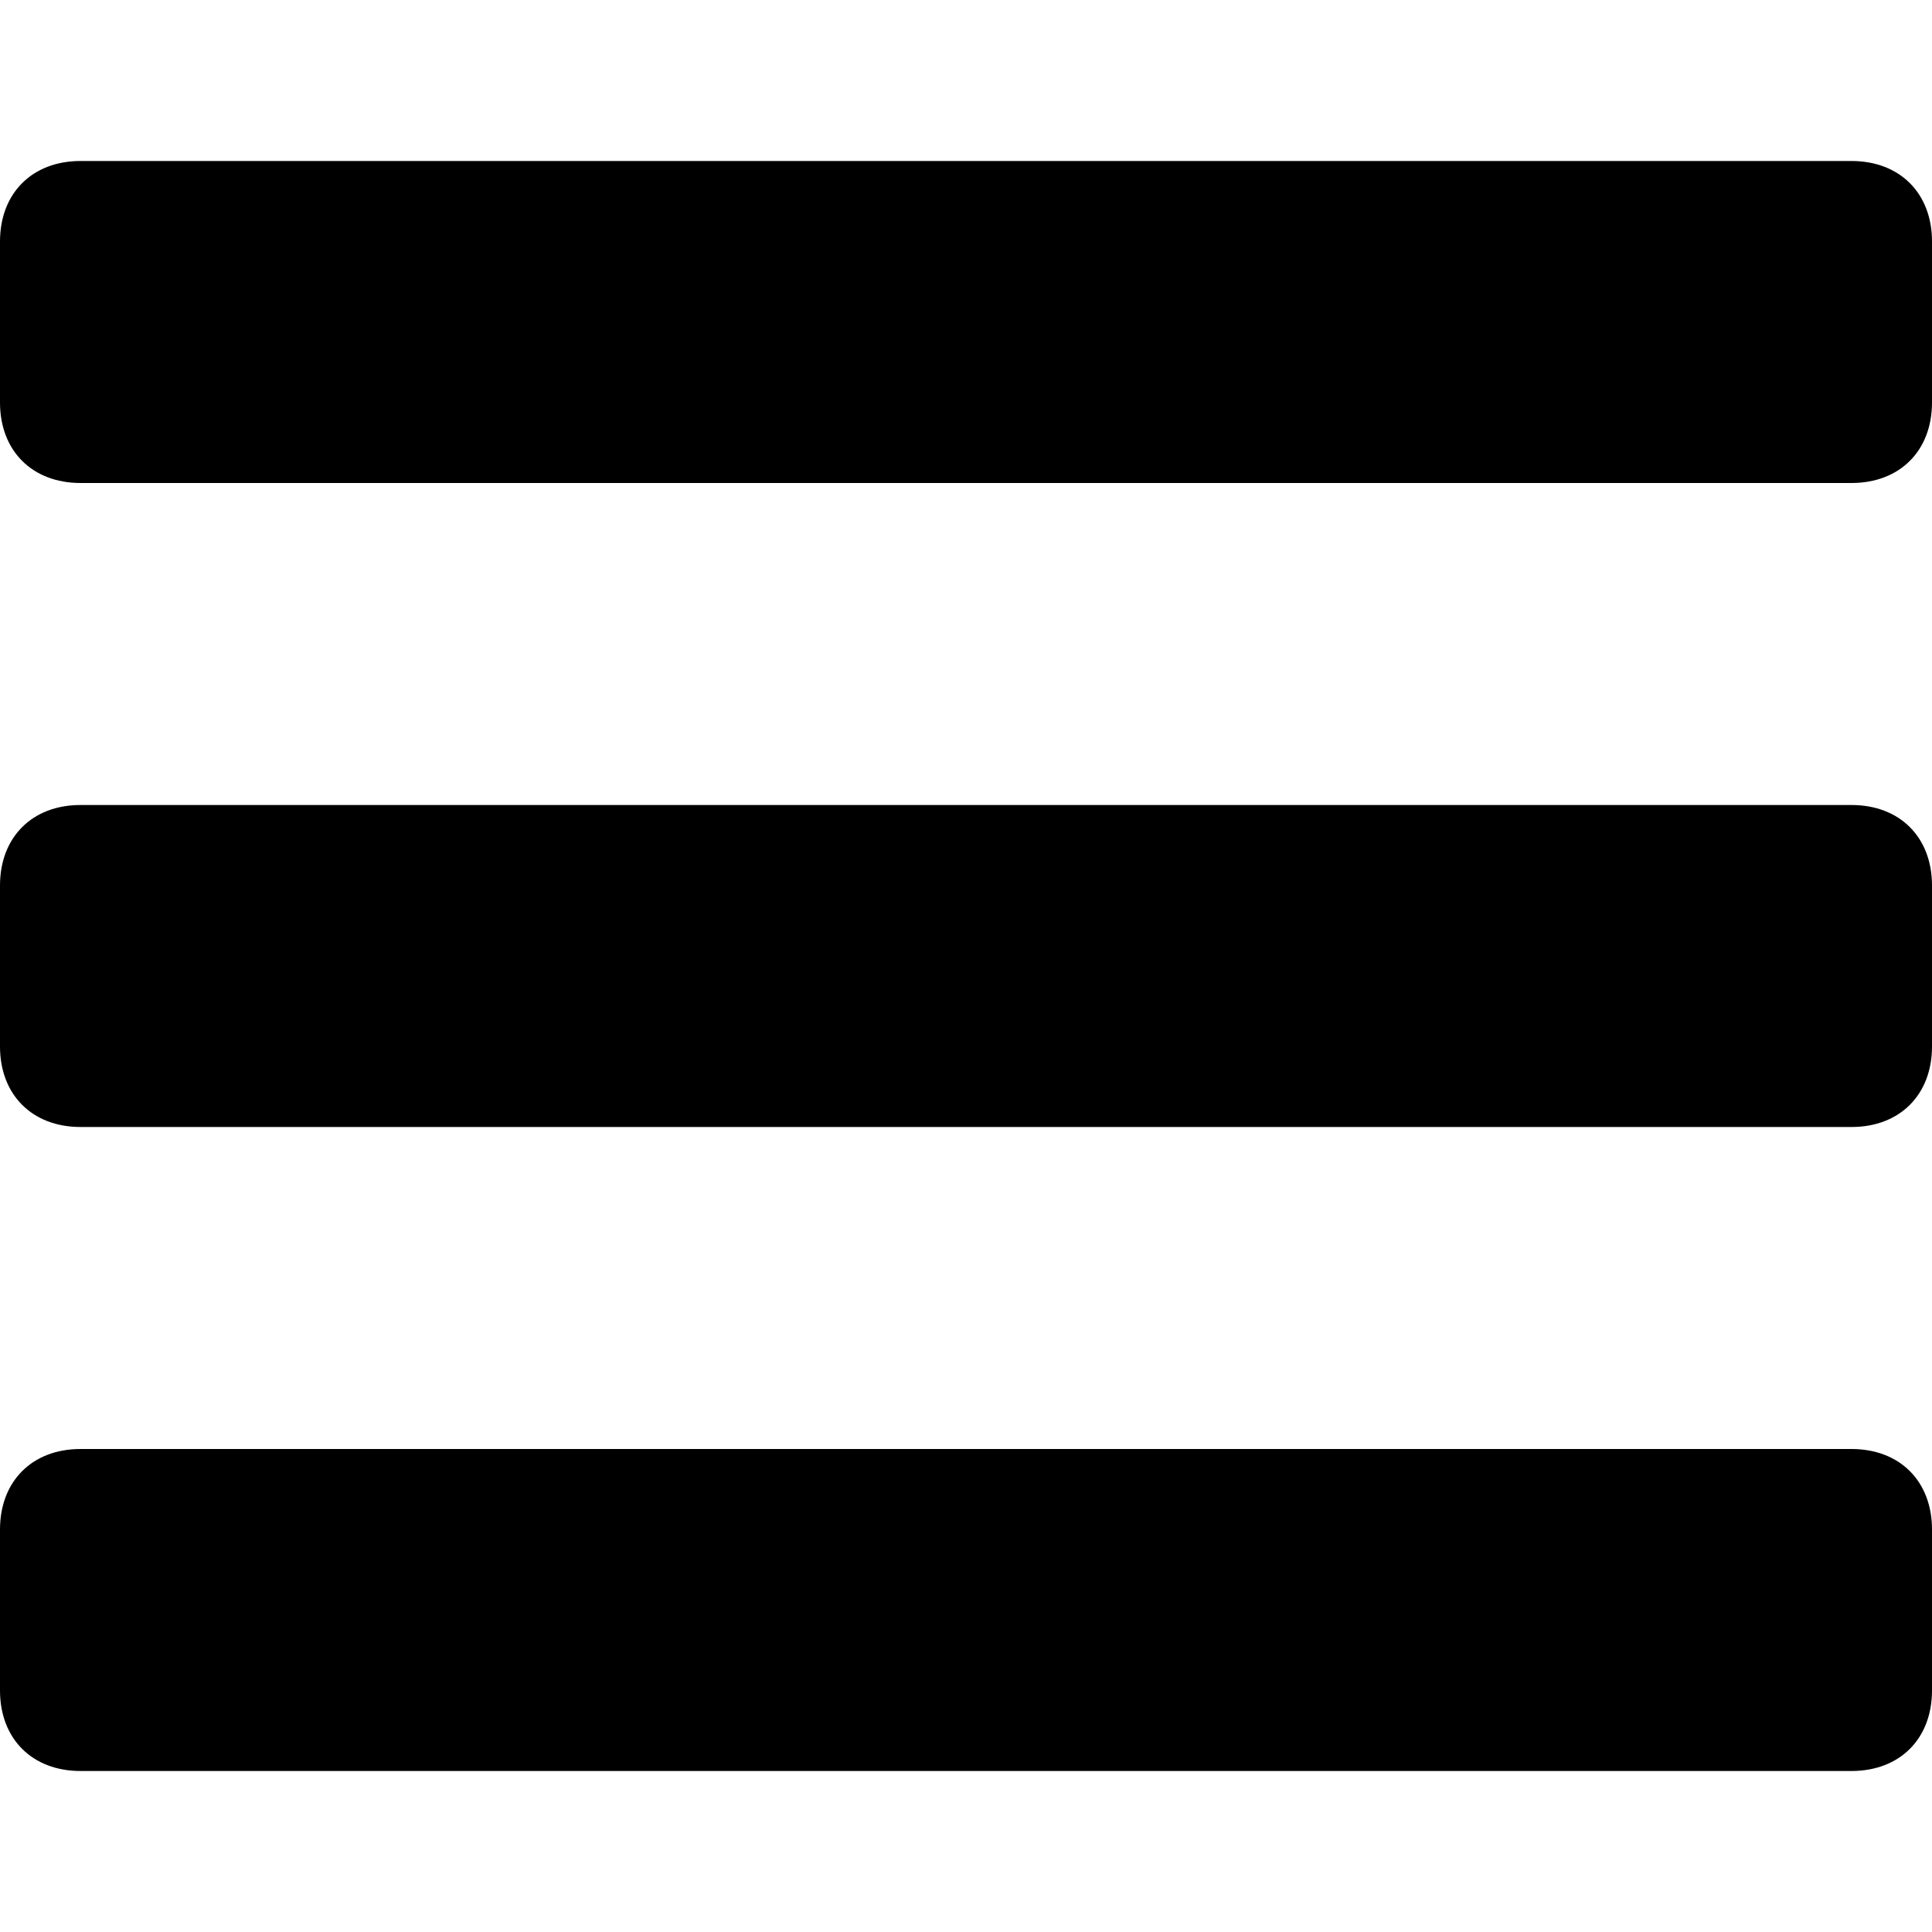
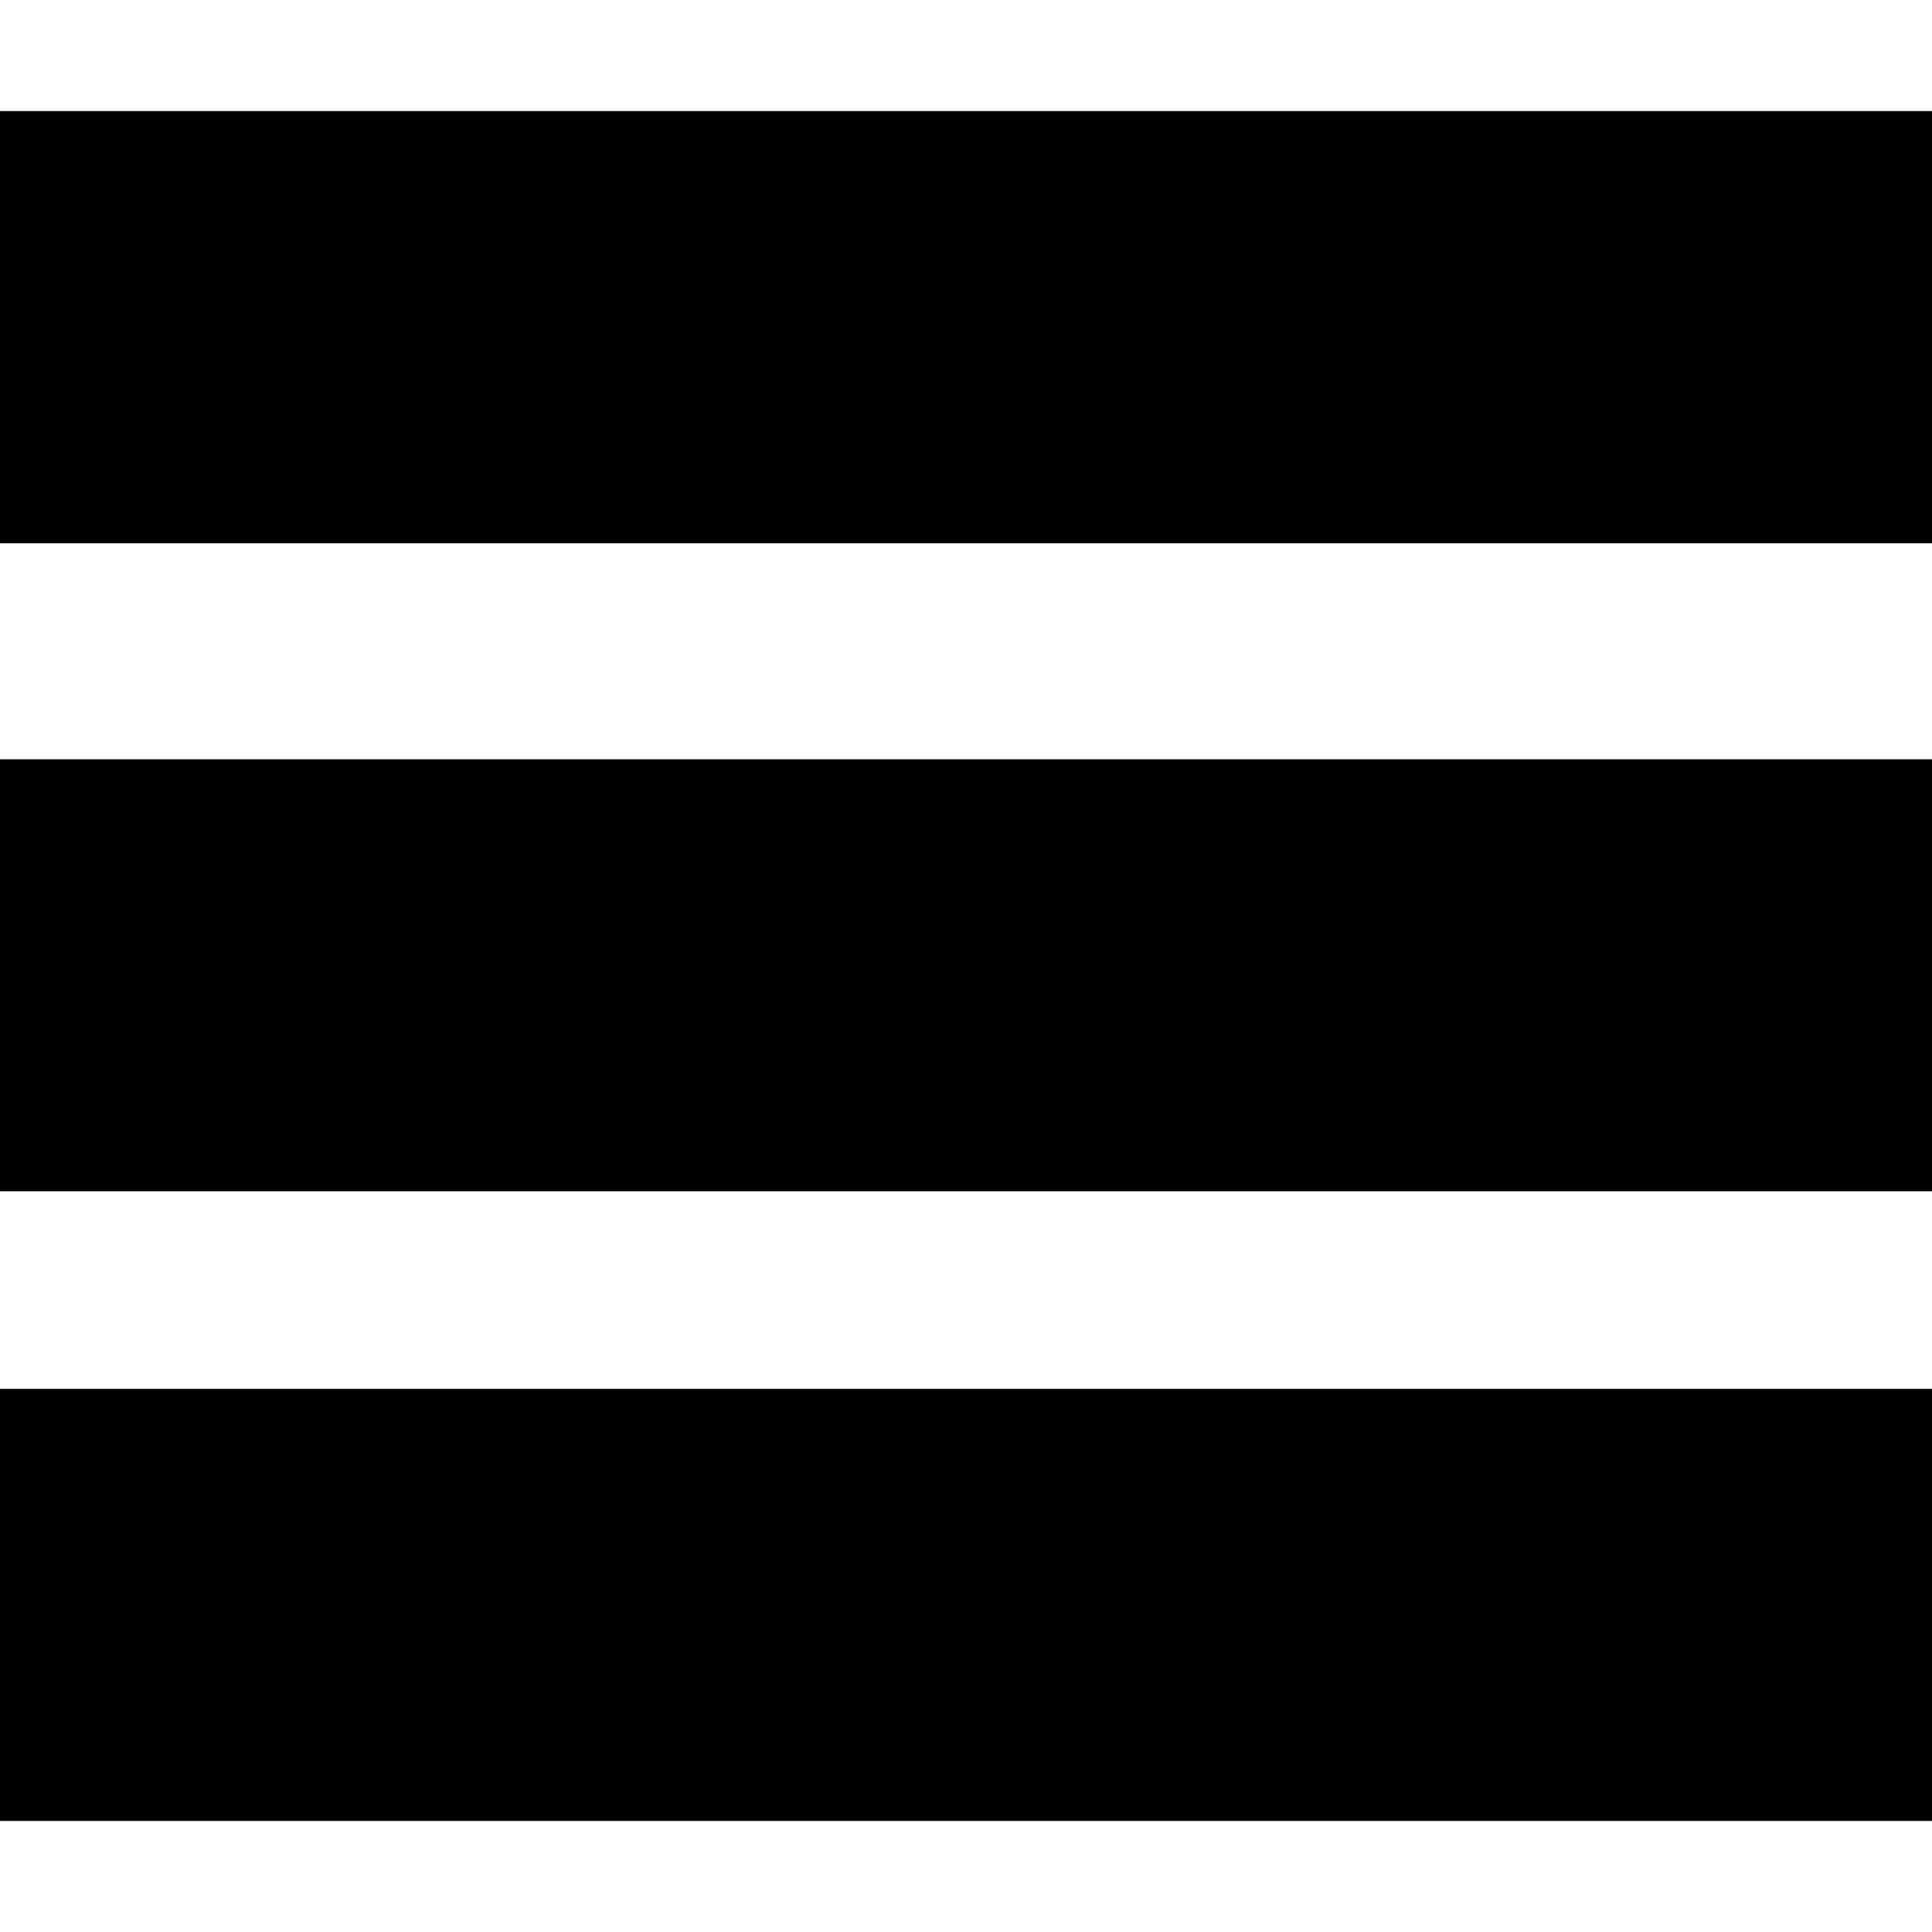
- <svg xmlns="http://www.w3.org/2000/svg" enable-background="new 0 0 24 24" viewBox="0 0 24 24">
-   <path d="m24 3c0-.6-.4-1-1-1h-22c-.6 0-1 .4-1 1v2c0 .6.4 1 1 1h22c.6 0 1-.4 1-1z" />
-   <path d="m24 11c0-.6-.4-1-1-1h-22c-.6 0-1 .4-1 1v2c0 .6.4 1 1 1h22c.6 0 1-.4 1-1z" />
-   <path d="m24 19c0-.6-.4-1-1-1h-22c-.6 0-1 .4-1 1v2c0 .6.4 1 1 1h22c.6 0 1-.4 1-1z" />
+ <svg xmlns="http://www.w3.org/2000/svg" enable-background="new 0 0 28.617 28.617" viewBox="0 0 28.617 28.617">
+   <path d="m0 1.645h28.617v6.402h-28.617z" />
+   <path d="m0 11.247h28.617v6.398h-28.617z" />
+   <path d="m0 20.572h28.617v6.4h-28.617z" />
</svg>
